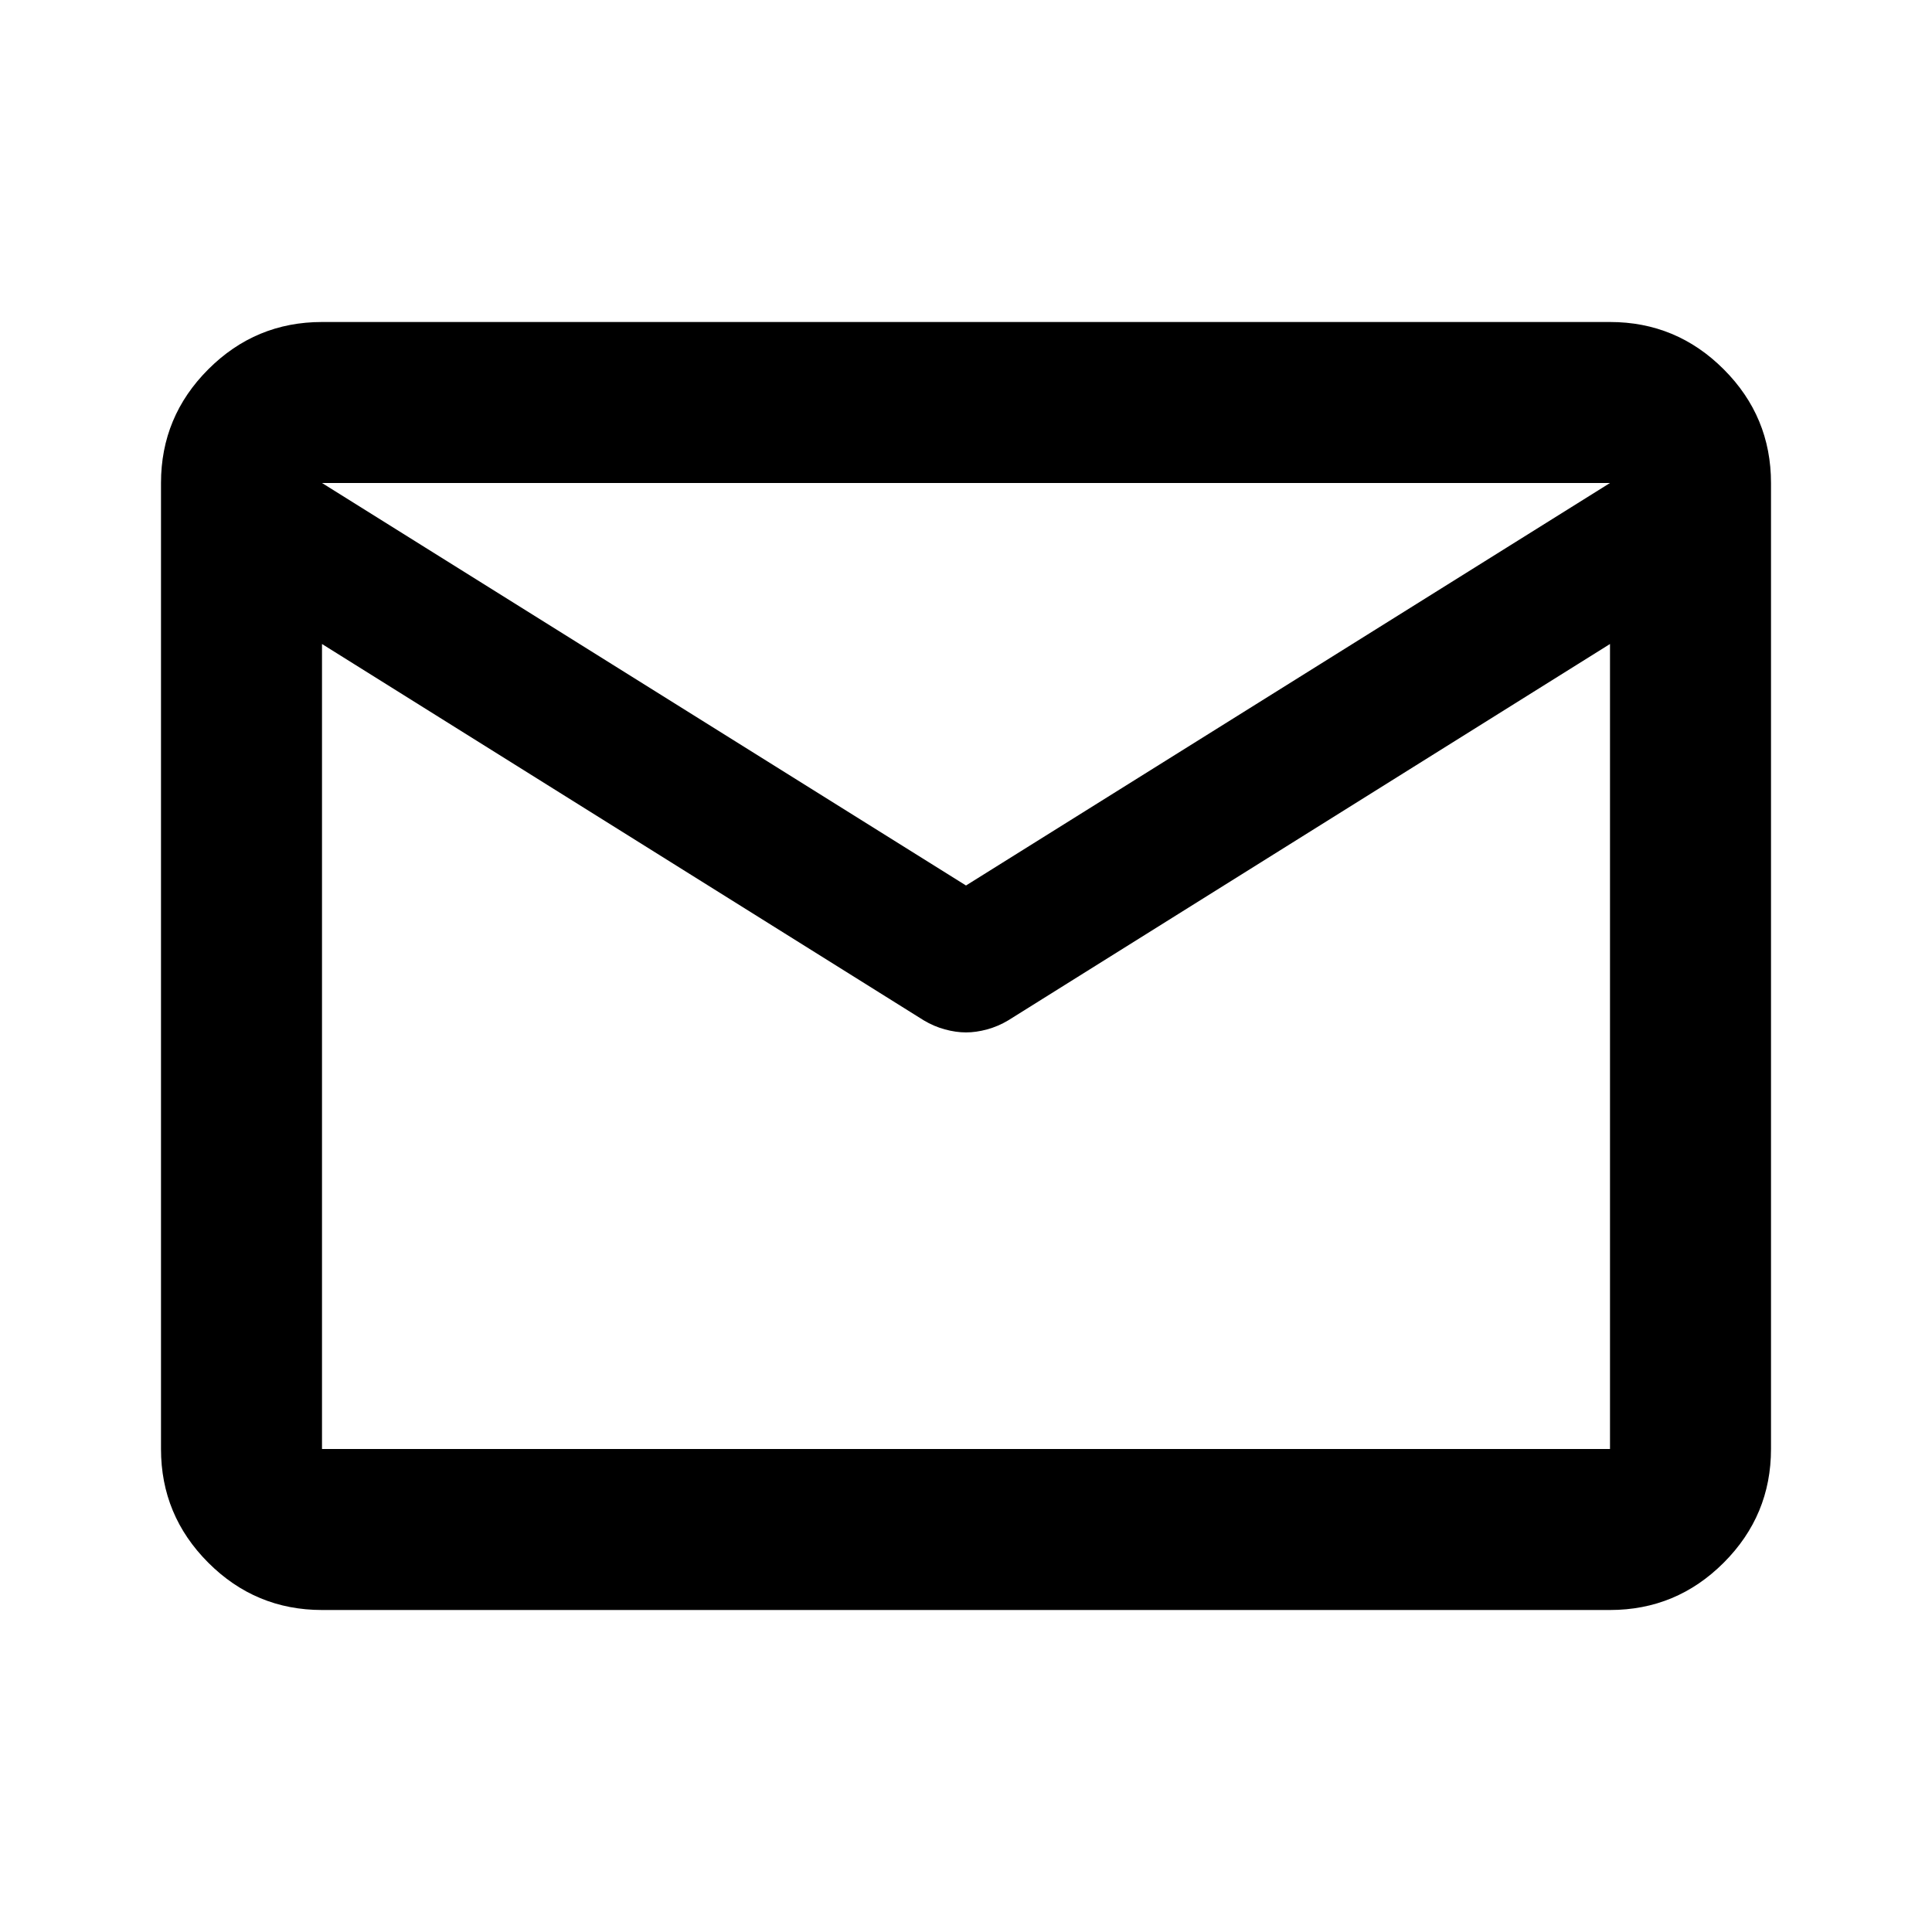
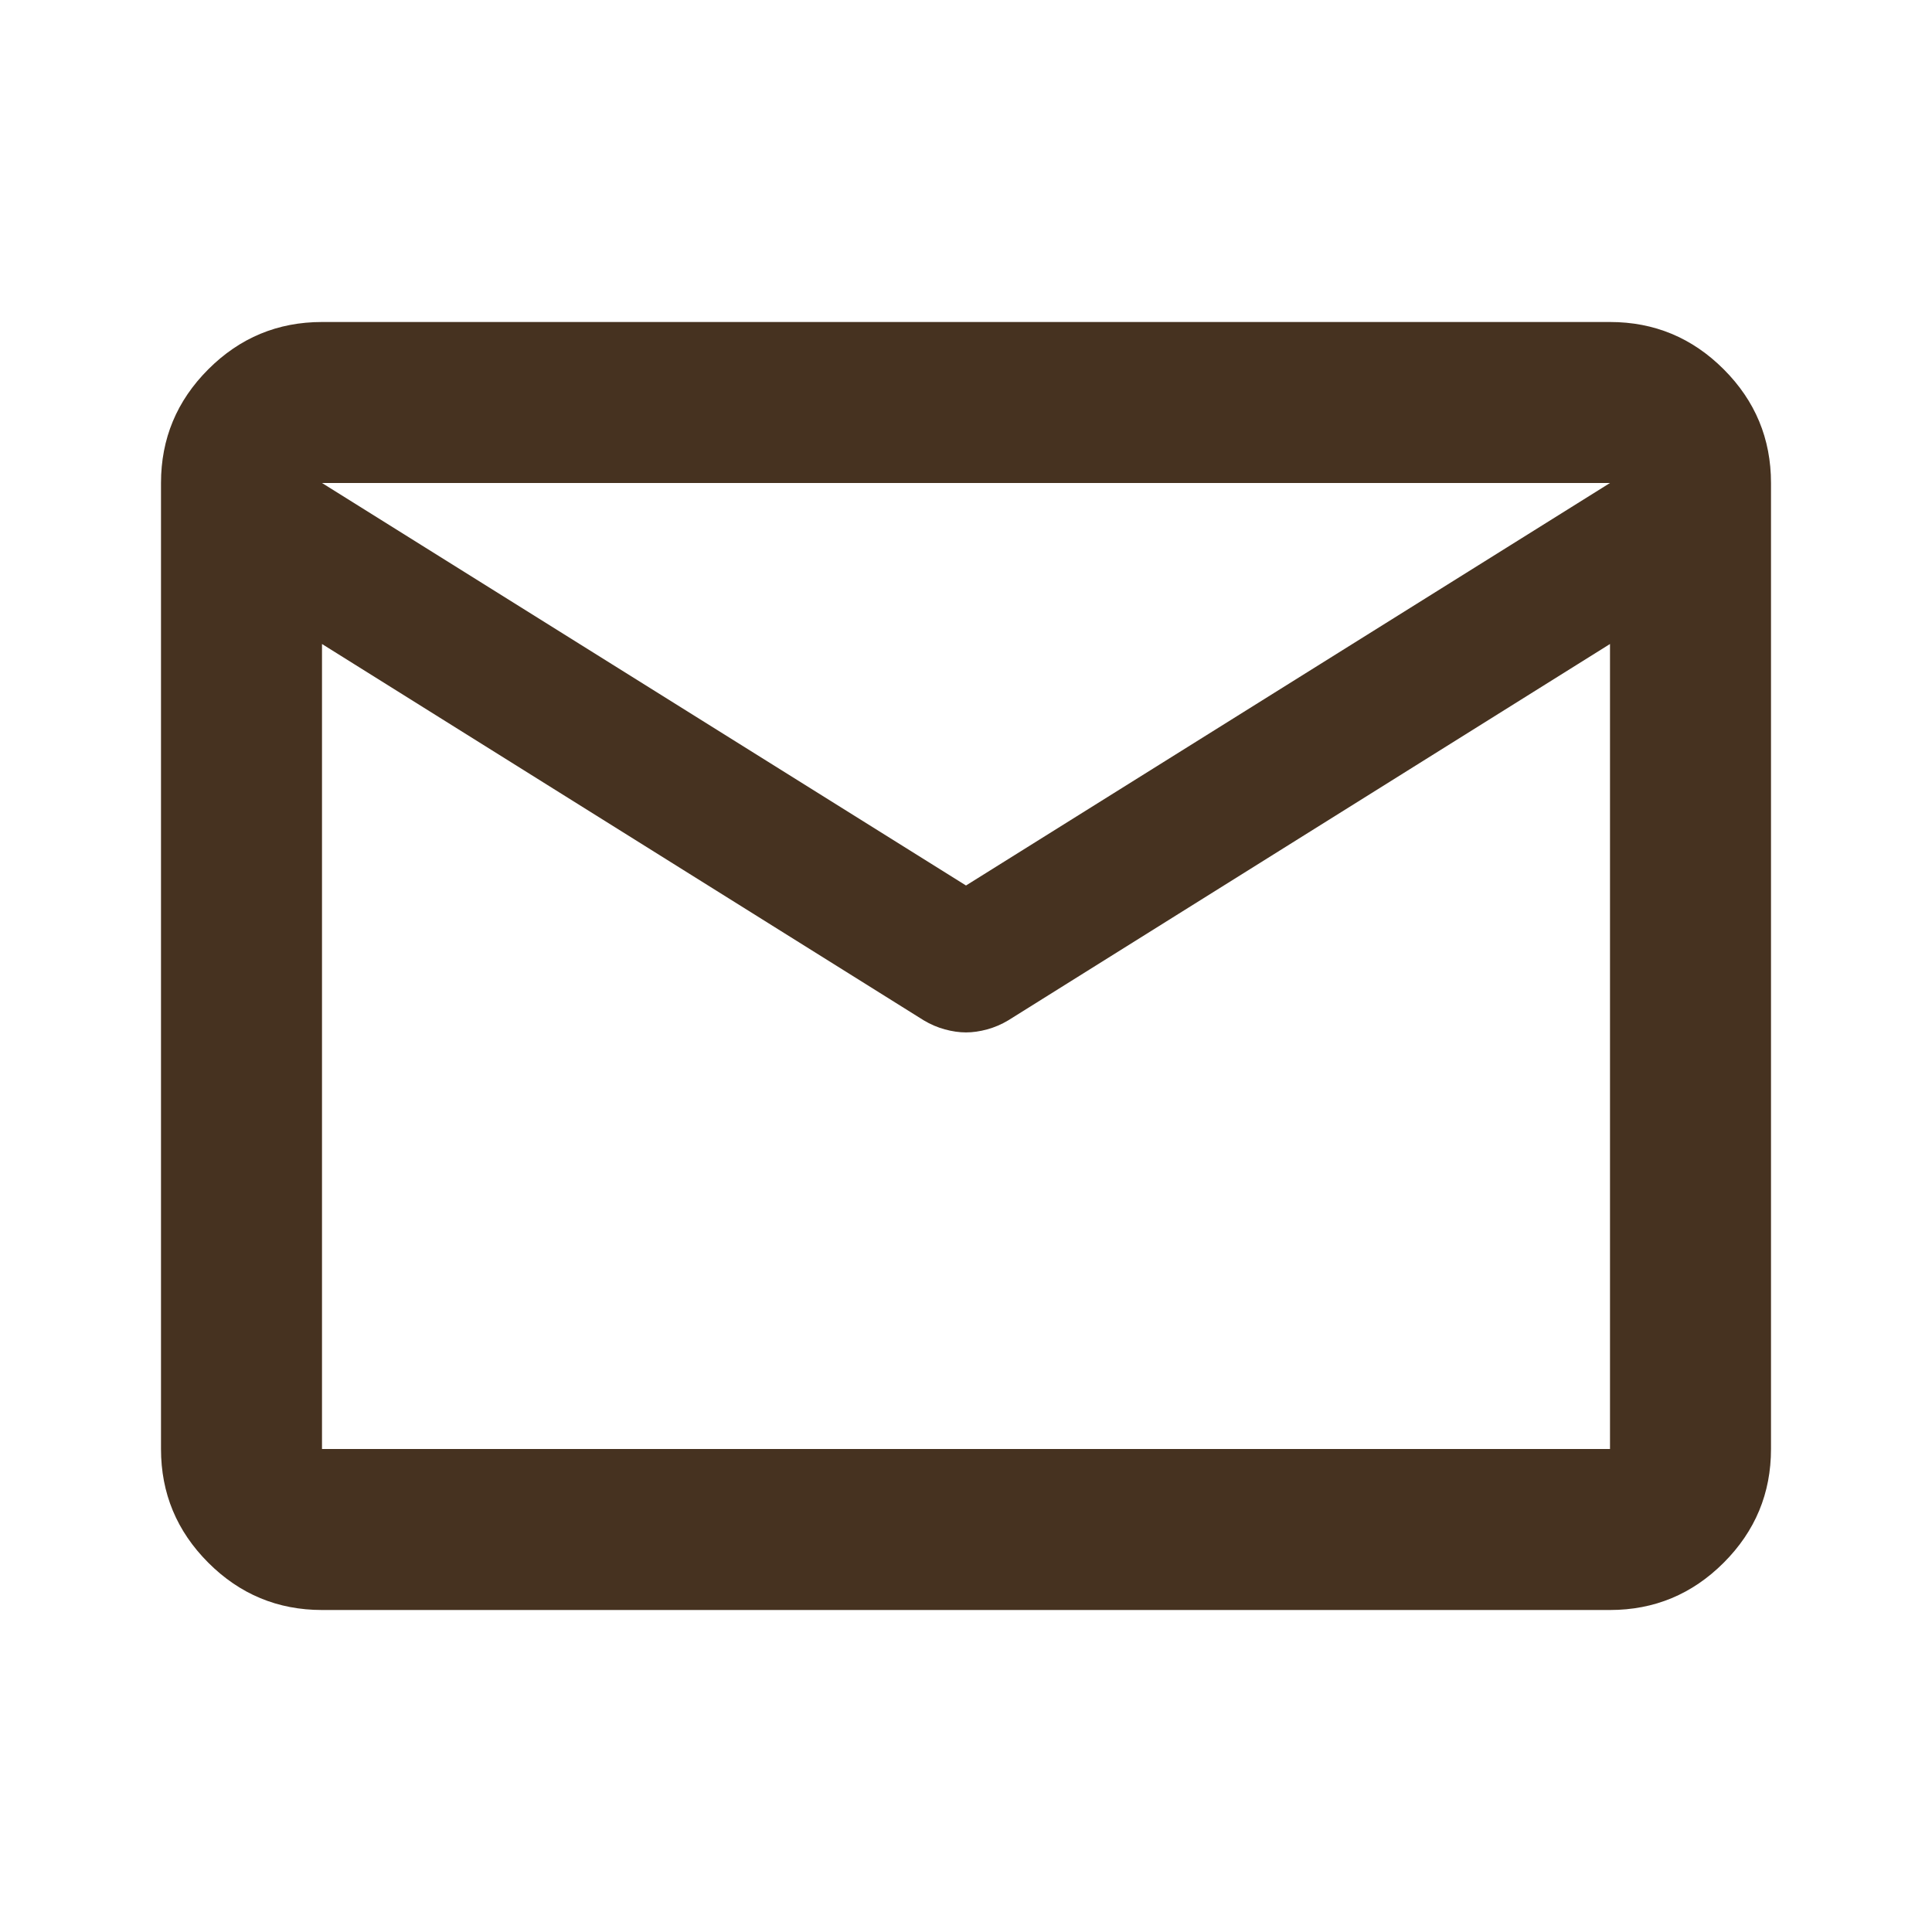
<svg xmlns="http://www.w3.org/2000/svg" height="24" viewBox="0 -960 960 960" width="24">
-   <path d="M160-160q-33 0-56.5-23.5T80-240v-480q0-33 23.5-56.5T160-800h640q33 0 56.5 23.5T880-720v480q0 33-23.5 56.5T800-160H160Zm640-480L501-453q-5 3-10.5 4.5T480-447q-5 0-10.5-1.5T459-453L160-640v400h640v-400ZM480-520l320-200H160l320 200ZM160-640v10-59 1-32 32-.5 58.5-10 400-400Z" fill="currentColor" />
+   <path d="M160-160q-33 0-56.5-23.5T80-240v-480q0-33 23.5-56.5T160-800h640q33 0 56.5 23.5T880-720v480q0 33-23.5 56.5T800-160H160Zm640-480L501-453q-5 3-10.5 4.5T480-447q-5 0-10.5-1.5T459-453L160-640v400h640v-400ZM480-520l320-200H160l320 200ZM160-640v10-59 1-32 32-.5 58.5-10 400-400Z" fill="#463220" />
</svg>
